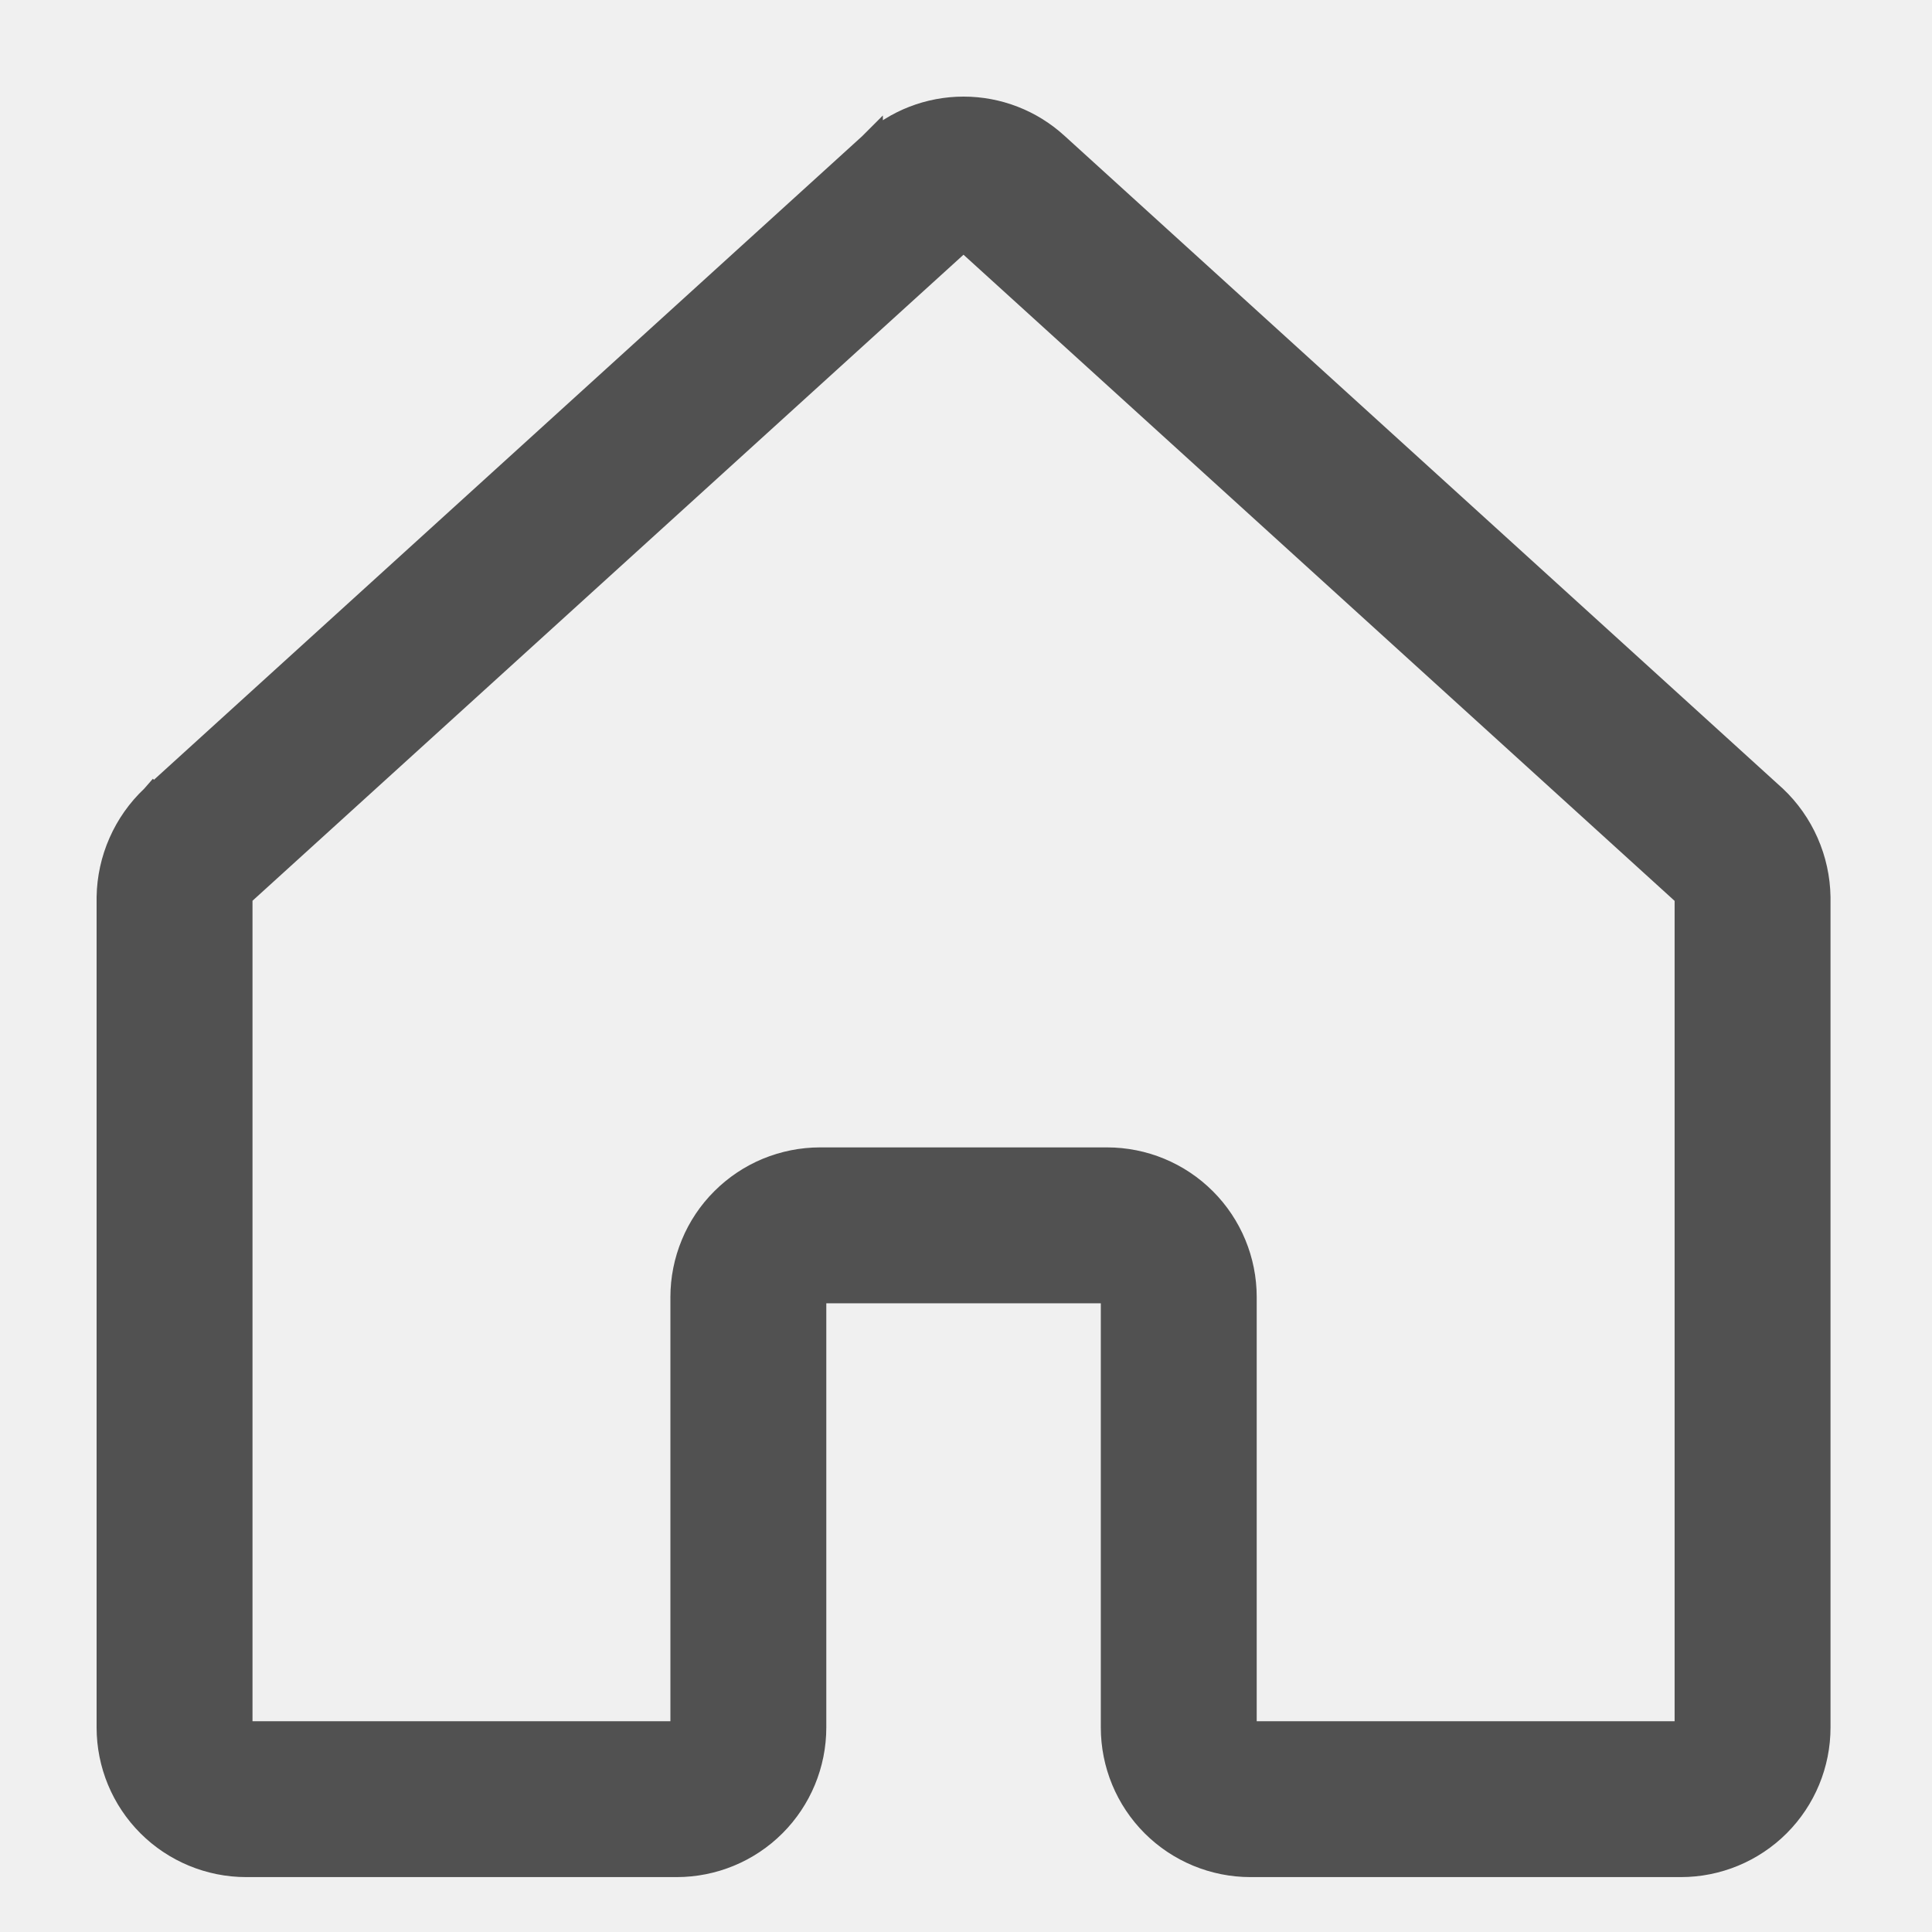
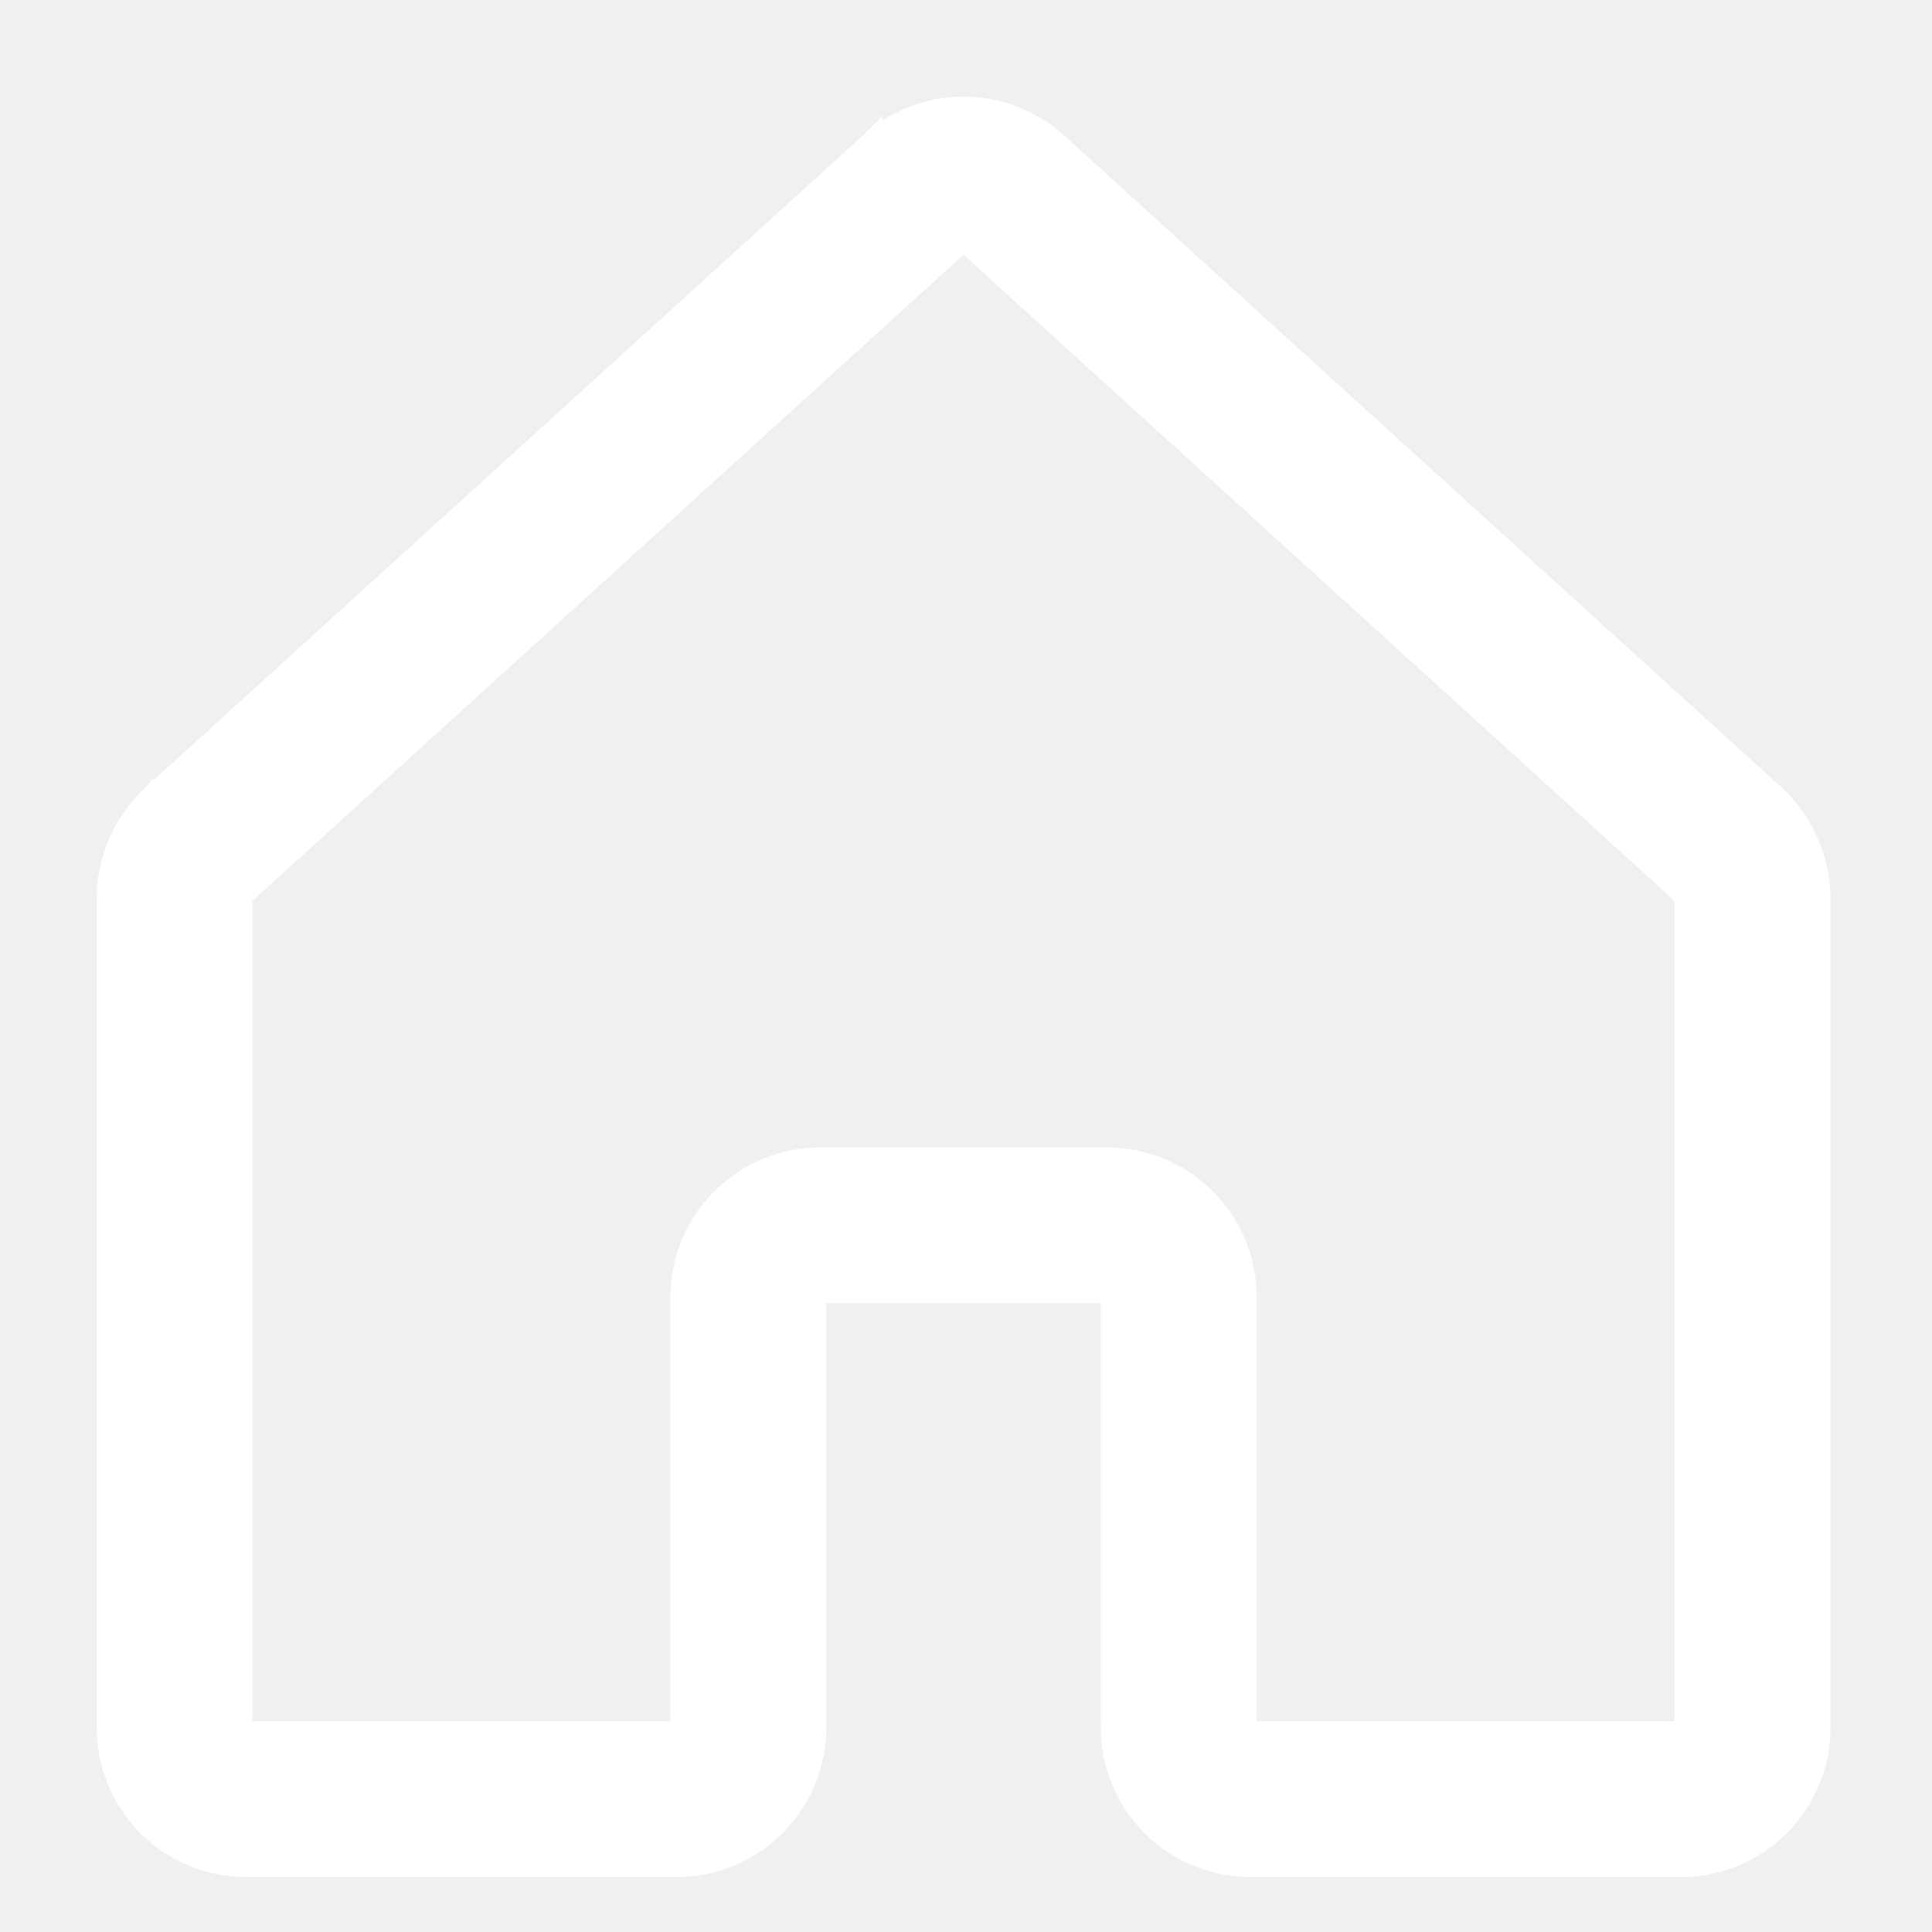
<svg xmlns="http://www.w3.org/2000/svg" width="36" height="36" viewBox="0 0 36 36" fill="none">
-   <path d="M17.877 4.512L17.878 4.512L17.884 4.506C17.903 4.489 17.928 4.48 17.954 4.479C17.979 4.48 18.003 4.489 18.023 4.505L18.023 4.505L18.03 4.512L31.384 16.646C31.411 16.673 31.427 16.71 31.429 16.749V32.189C31.429 32.218 31.418 32.245 31.397 32.266C31.377 32.286 31.349 32.298 31.32 32.298H23.301C23.272 32.298 23.244 32.286 23.224 32.266C23.203 32.245 23.192 32.218 23.192 32.189V24.169C23.192 23.489 22.922 22.837 22.441 22.356C21.96 21.875 21.308 21.605 20.628 21.605H15.281C14.945 21.605 14.611 21.672 14.3 21.8C13.989 21.929 13.707 22.118 13.469 22.356C13.23 22.594 13.041 22.877 12.913 23.188C12.784 23.499 12.717 23.832 12.717 24.169V32.189C12.717 32.218 12.706 32.245 12.685 32.266C12.665 32.286 12.637 32.298 12.608 32.298H4.589C4.56 32.298 4.532 32.286 4.512 32.266C4.491 32.245 4.48 32.218 4.48 32.189V16.749C4.481 16.71 4.498 16.672 4.525 16.644L17.877 4.512ZM16.226 2.696L16.226 2.695L16.221 2.7L2.861 14.841L2.86 14.84L2.853 14.848L2.842 14.859C2.589 15.098 2.387 15.385 2.247 15.703C2.106 16.022 2.031 16.366 2.025 16.714H2.025V16.718V32.189C2.025 32.869 2.295 33.521 2.776 34.002C3.257 34.482 3.909 34.752 4.589 34.752H12.608C13.288 34.752 13.941 34.482 14.421 34.002C14.902 33.521 15.172 32.869 15.172 32.189V24.169C15.172 24.14 15.184 24.113 15.204 24.092C15.225 24.072 15.252 24.06 15.281 24.06H20.628C20.657 24.06 20.684 24.072 20.705 24.092C20.725 24.113 20.737 24.14 20.737 24.169V32.189C20.737 32.869 21.007 33.521 21.488 34.002C21.969 34.482 22.621 34.752 23.301 34.752H31.32C32 34.752 32.652 34.482 33.133 34.002C33.614 33.521 33.884 32.869 33.884 32.189V16.718H33.884L33.884 16.714C33.878 16.366 33.803 16.022 33.662 15.703C33.522 15.384 33.319 15.096 33.065 14.857L33.065 14.857L33.062 14.854L33.047 14.841L33.047 14.841L19.691 2.703L19.691 2.703L19.683 2.696C19.211 2.264 18.594 2.025 17.955 2.025C17.315 2.025 16.698 2.264 16.226 2.696Z" fill="#515151" stroke="#515151" stroke-width="0.45" />
+   <path d="M17.877 4.512L17.878 4.512L17.884 4.506C17.903 4.489 17.928 4.48 17.954 4.479C17.979 4.48 18.003 4.489 18.023 4.505L18.023 4.505L18.03 4.512L31.384 16.646C31.411 16.673 31.427 16.71 31.429 16.749V32.189C31.429 32.218 31.418 32.245 31.397 32.266C31.377 32.286 31.349 32.298 31.32 32.298H23.301C23.272 32.298 23.244 32.286 23.224 32.266C23.203 32.245 23.192 32.218 23.192 32.189V24.169C23.192 23.489 22.922 22.837 22.441 22.356C21.96 21.875 21.308 21.605 20.628 21.605H15.281C14.945 21.605 14.611 21.672 14.3 21.8C13.989 21.929 13.707 22.118 13.469 22.356C13.23 22.594 13.041 22.877 12.913 23.188C12.784 23.499 12.717 23.832 12.717 24.169V32.189C12.717 32.218 12.706 32.245 12.685 32.266C12.665 32.286 12.637 32.298 12.608 32.298H4.589C4.56 32.298 4.532 32.286 4.512 32.266C4.491 32.245 4.48 32.218 4.48 32.189V16.749C4.481 16.71 4.498 16.672 4.525 16.644L17.877 4.512ZM16.226 2.696L16.226 2.695L16.221 2.7L2.861 14.841L2.86 14.84L2.853 14.848L2.842 14.859C2.589 15.098 2.387 15.385 2.247 15.703C2.106 16.022 2.031 16.366 2.025 16.714H2.025V16.718V32.189C2.025 32.869 2.295 33.521 2.776 34.002C3.257 34.482 3.909 34.752 4.589 34.752H12.608C13.288 34.752 13.941 34.482 14.421 34.002C14.902 33.521 15.172 32.869 15.172 32.189V24.169C15.172 24.14 15.184 24.113 15.204 24.092C15.225 24.072 15.252 24.06 15.281 24.06H20.628C20.657 24.06 20.684 24.072 20.705 24.092C20.725 24.113 20.737 24.14 20.737 24.169V32.189C20.737 32.869 21.007 33.521 21.488 34.002C21.969 34.482 22.621 34.752 23.301 34.752H31.32C32 34.752 32.652 34.482 33.133 34.002C33.614 33.521 33.884 32.869 33.884 32.189V16.718H33.884L33.884 16.714C33.878 16.366 33.803 16.022 33.662 15.703C33.522 15.384 33.319 15.096 33.065 14.857L33.065 14.857L33.062 14.854L33.047 14.841L33.047 14.841L19.691 2.703L19.691 2.703L19.683 2.696C19.211 2.264 18.594 2.025 17.955 2.025C17.315 2.025 16.698 2.264 16.226 2.696Z" fill="white" stroke="white" stroke-width="0.45" />
</svg>
